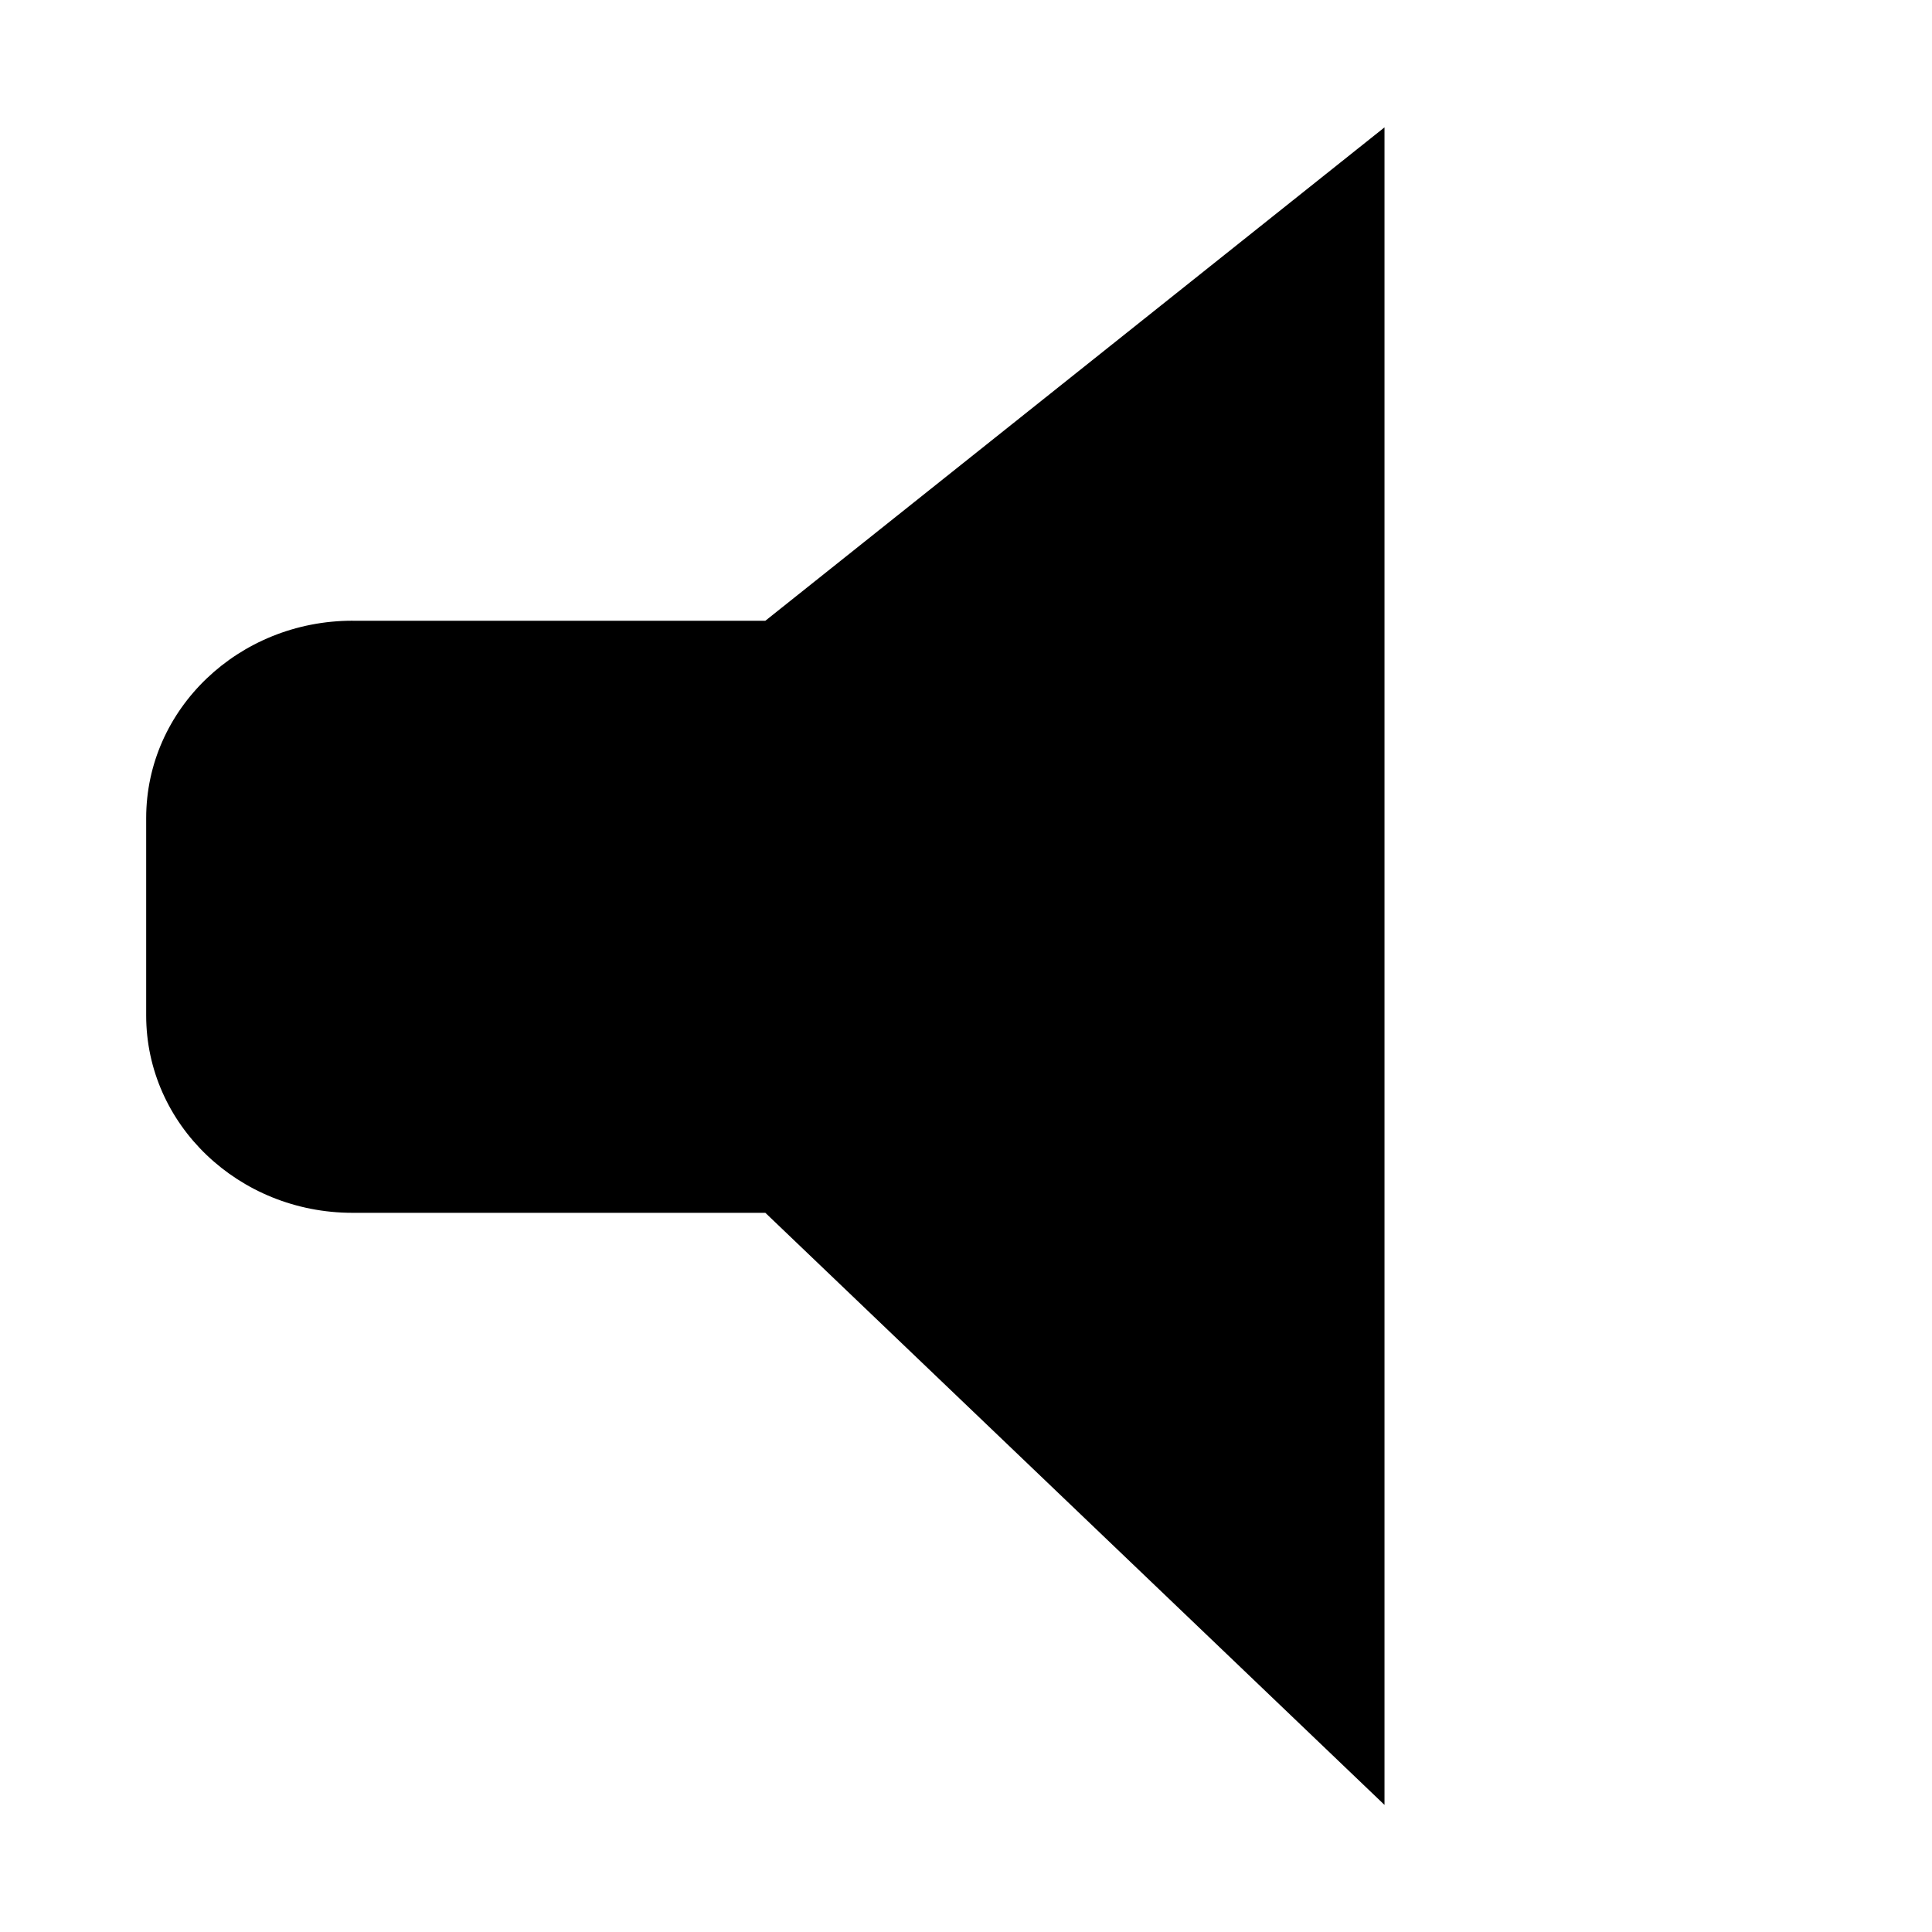
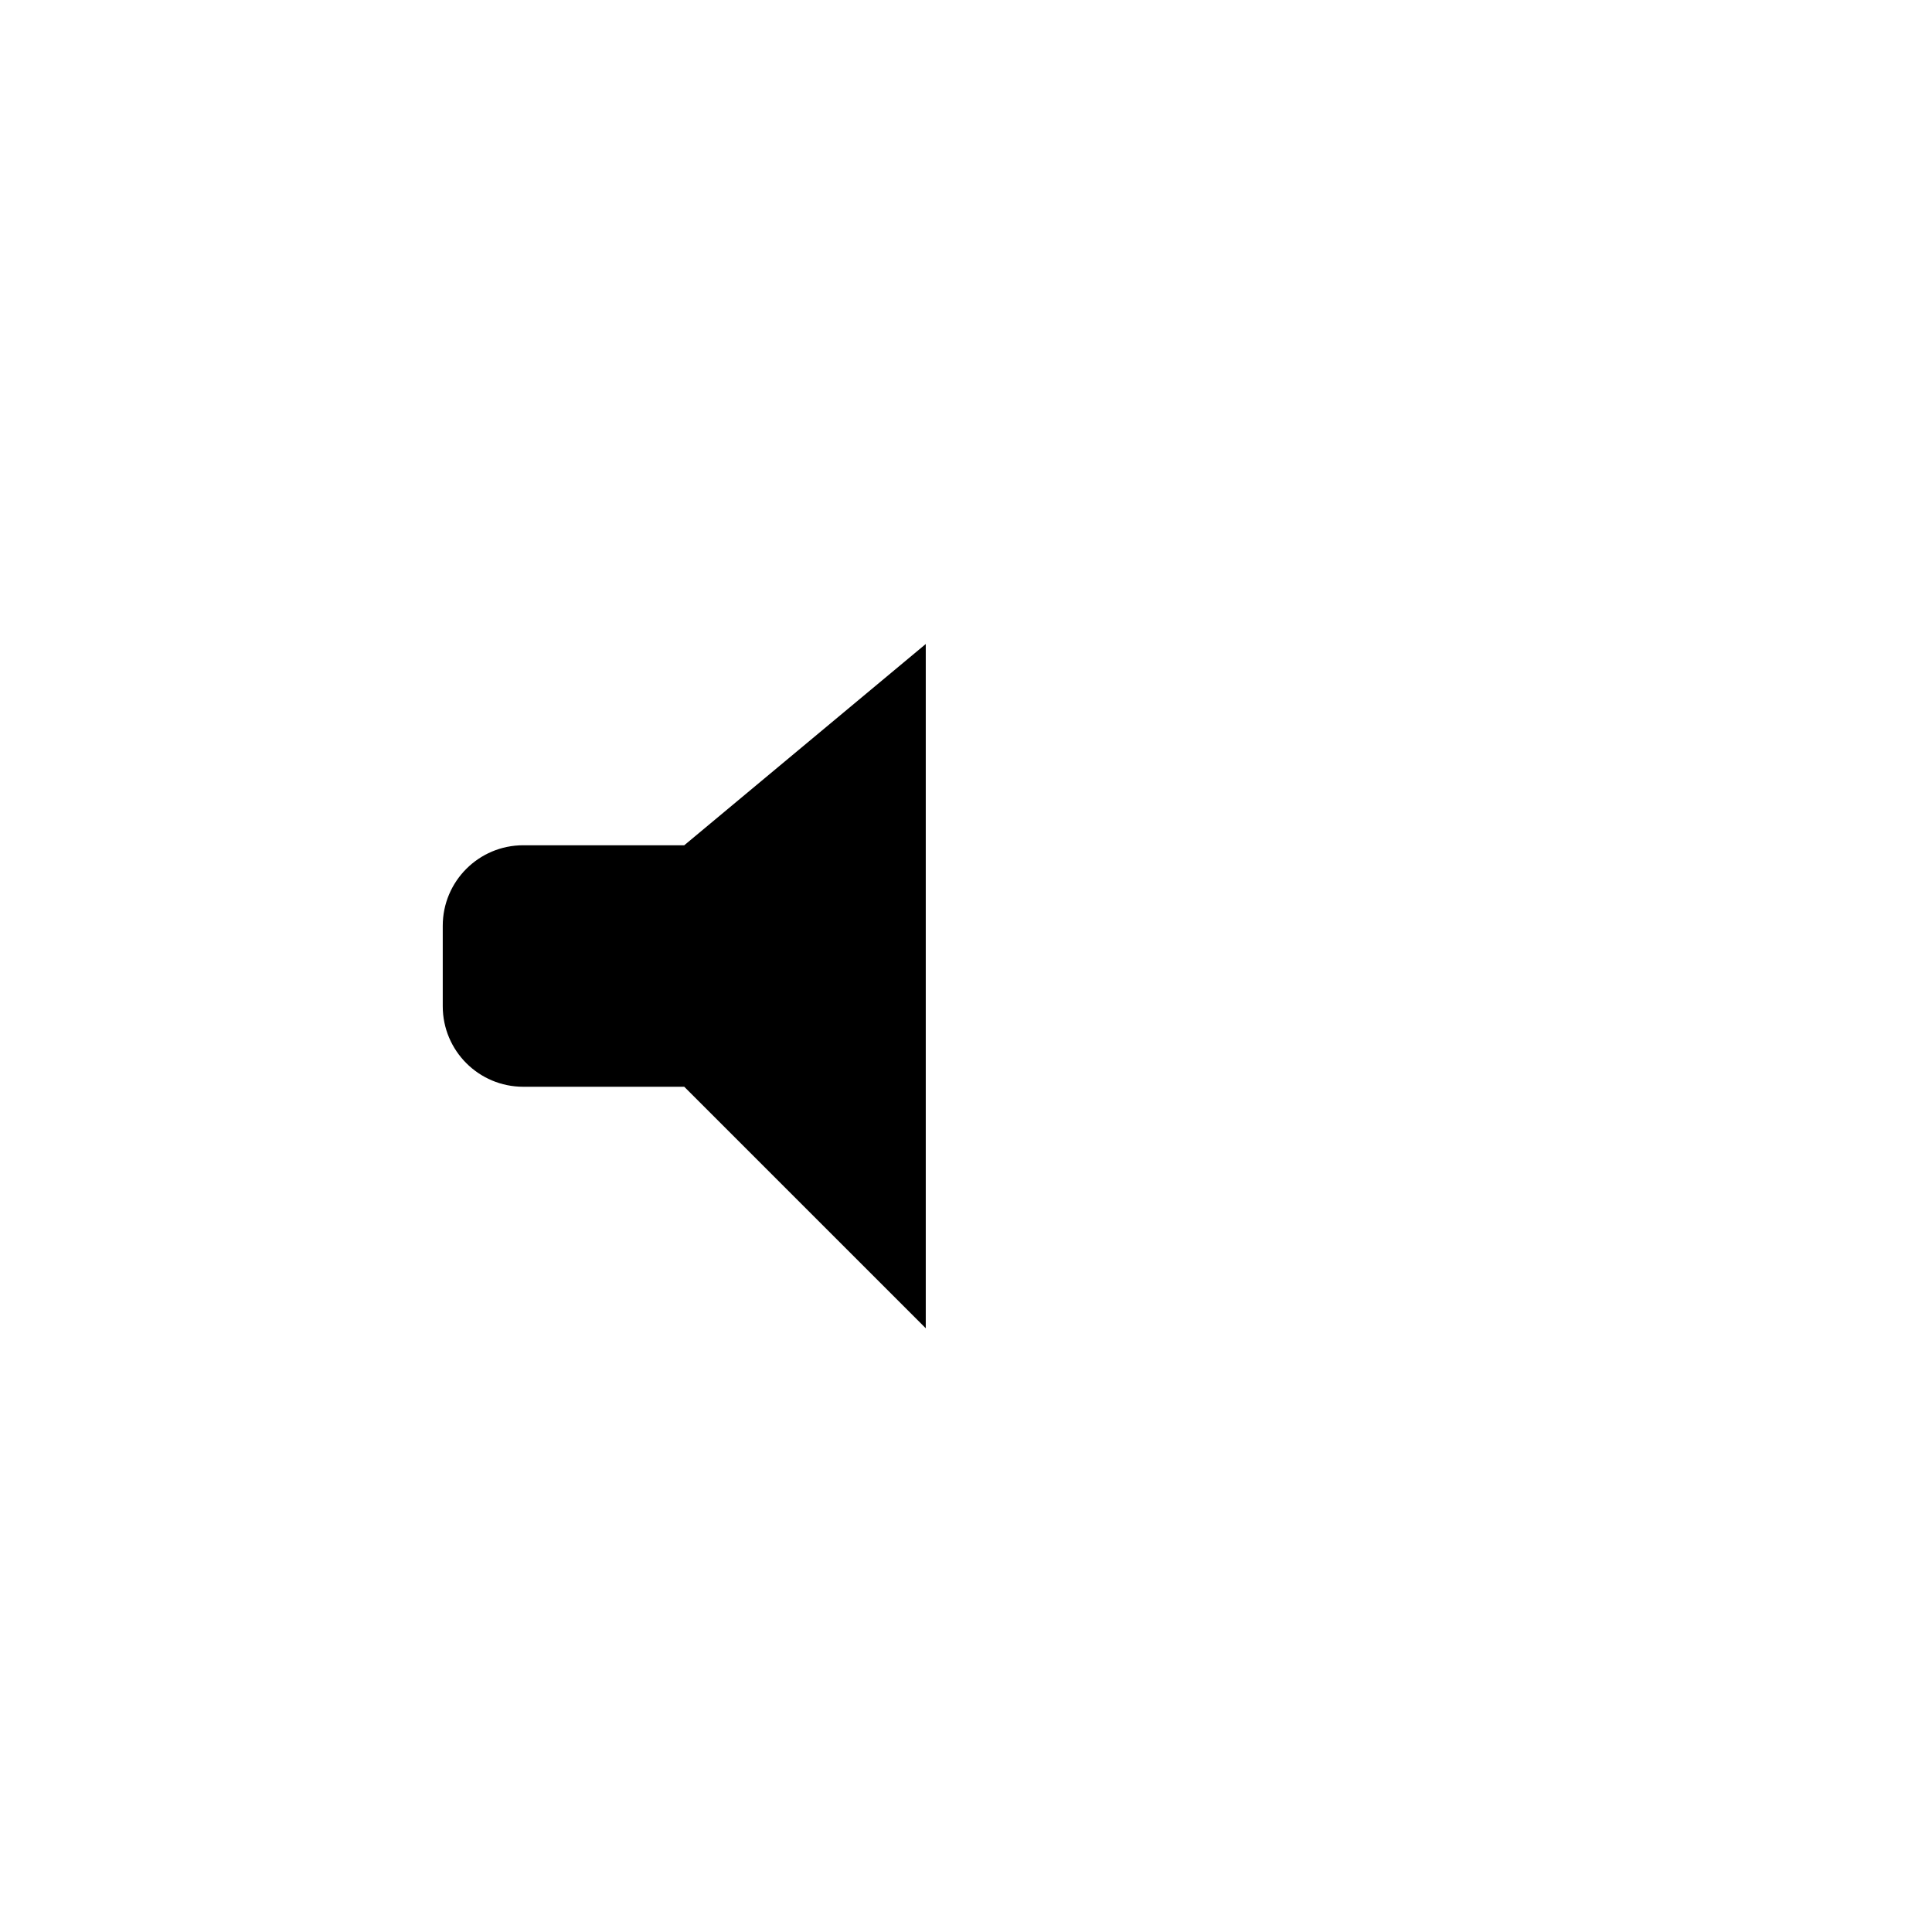
- <svg xmlns="http://www.w3.org/2000/svg" version="1.1" width="76.011" height="76.011" viewBox="0 0 76.01 76.01" enable-background="new 0 0 76.01 76.01" xml:space="preserve" id="svg4444">
-   <defs id="defs4450" />
-   <path d="m 13.871,24.422 16.24,-2.45e-4 24.359,-19.411 0,65.999 -24.359,-23.294 -16.24,0 c -4.484,0 -8.12,-3.476 -8.12,-7.765 l 0,-7.765 c 0,-4.288 3.635,-7.765 8.12,-7.765 z" id="path4446" style="fill:#000000;fill-opacity:1;stroke-width:0.2;stroke-linejoin:round" />
+ <svg xmlns="http://www.w3.org/2000/svg" version="1.1" baseProfile="full" width="76.011" height="76.011" viewBox="0 0 76.01 76.01" enable-background="new 0 0 76.01 76.01" xml:space="preserve">
+   <path fill="#000000" fill-opacity="1" stroke-width="0.2" stroke-linejoin="round" d="M 20.586,33.255L 26.92,33.255L 36.422,25.337L 36.422,52.257L 26.92,42.756L 20.586,42.756C 18.837,42.756 17.419,41.338 17.419,39.589L 17.419,36.422C 17.419,34.673 18.837,33.255 20.586,33.255 Z " />
</svg>
